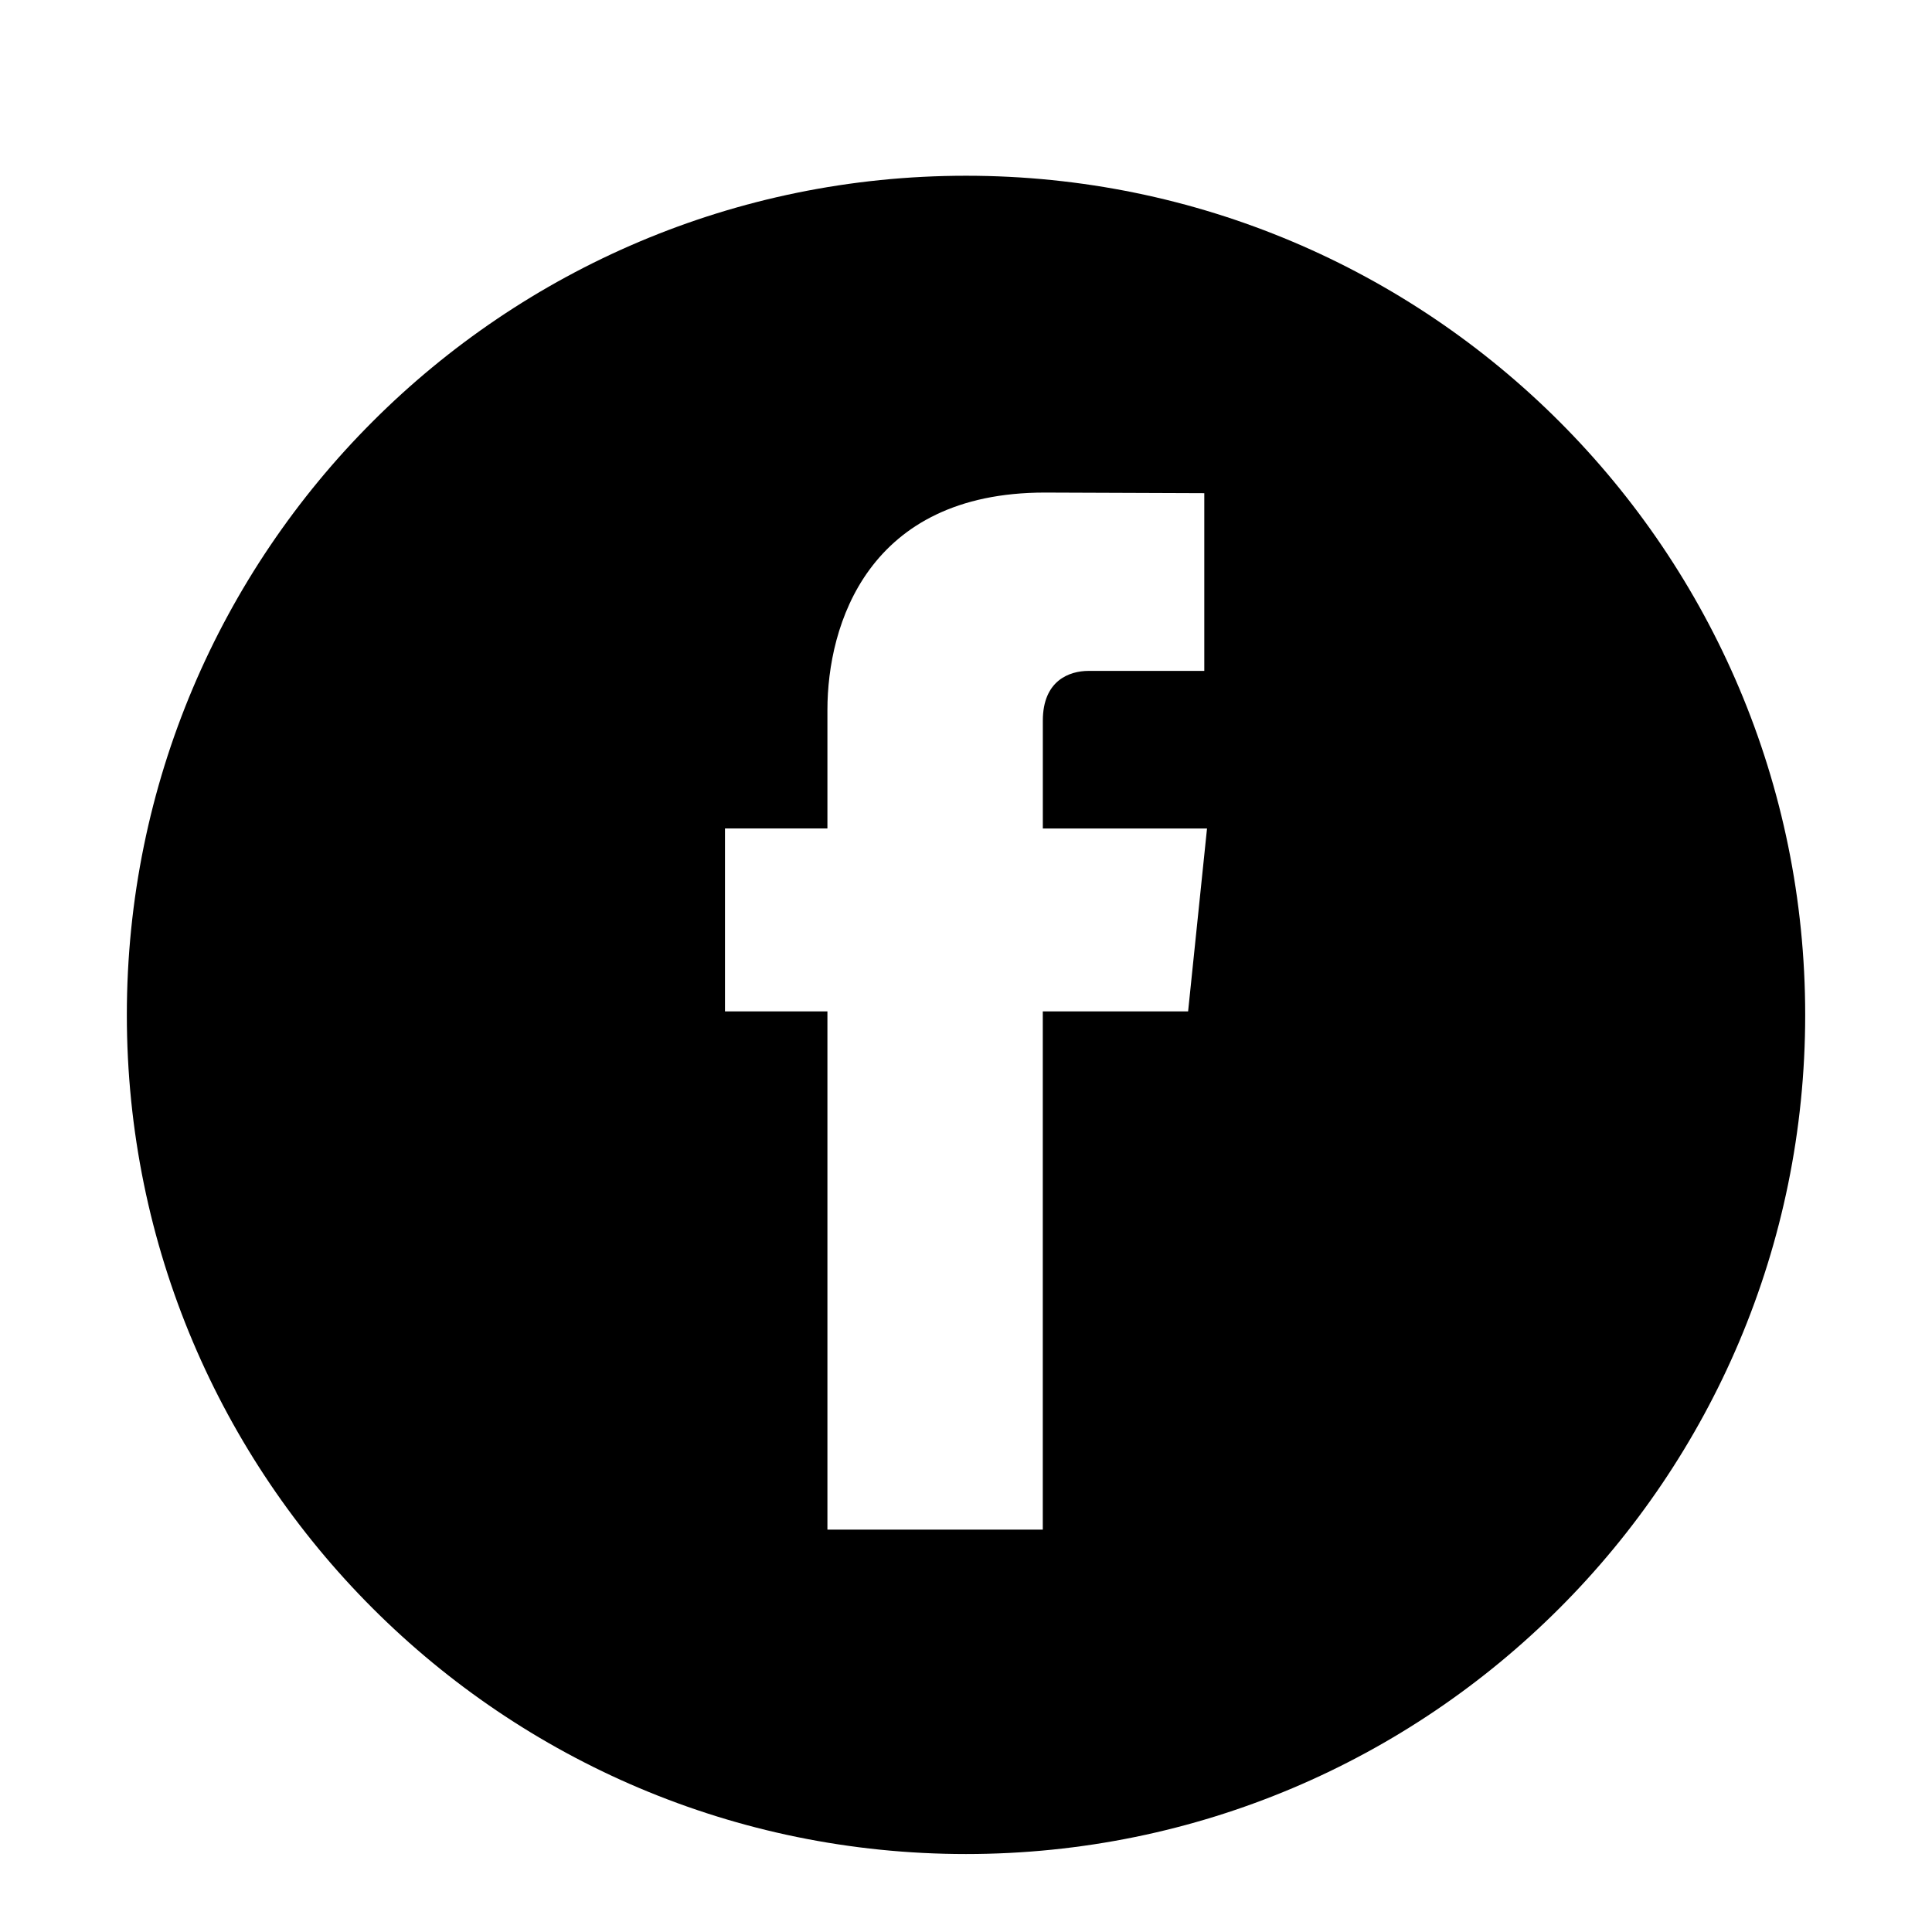
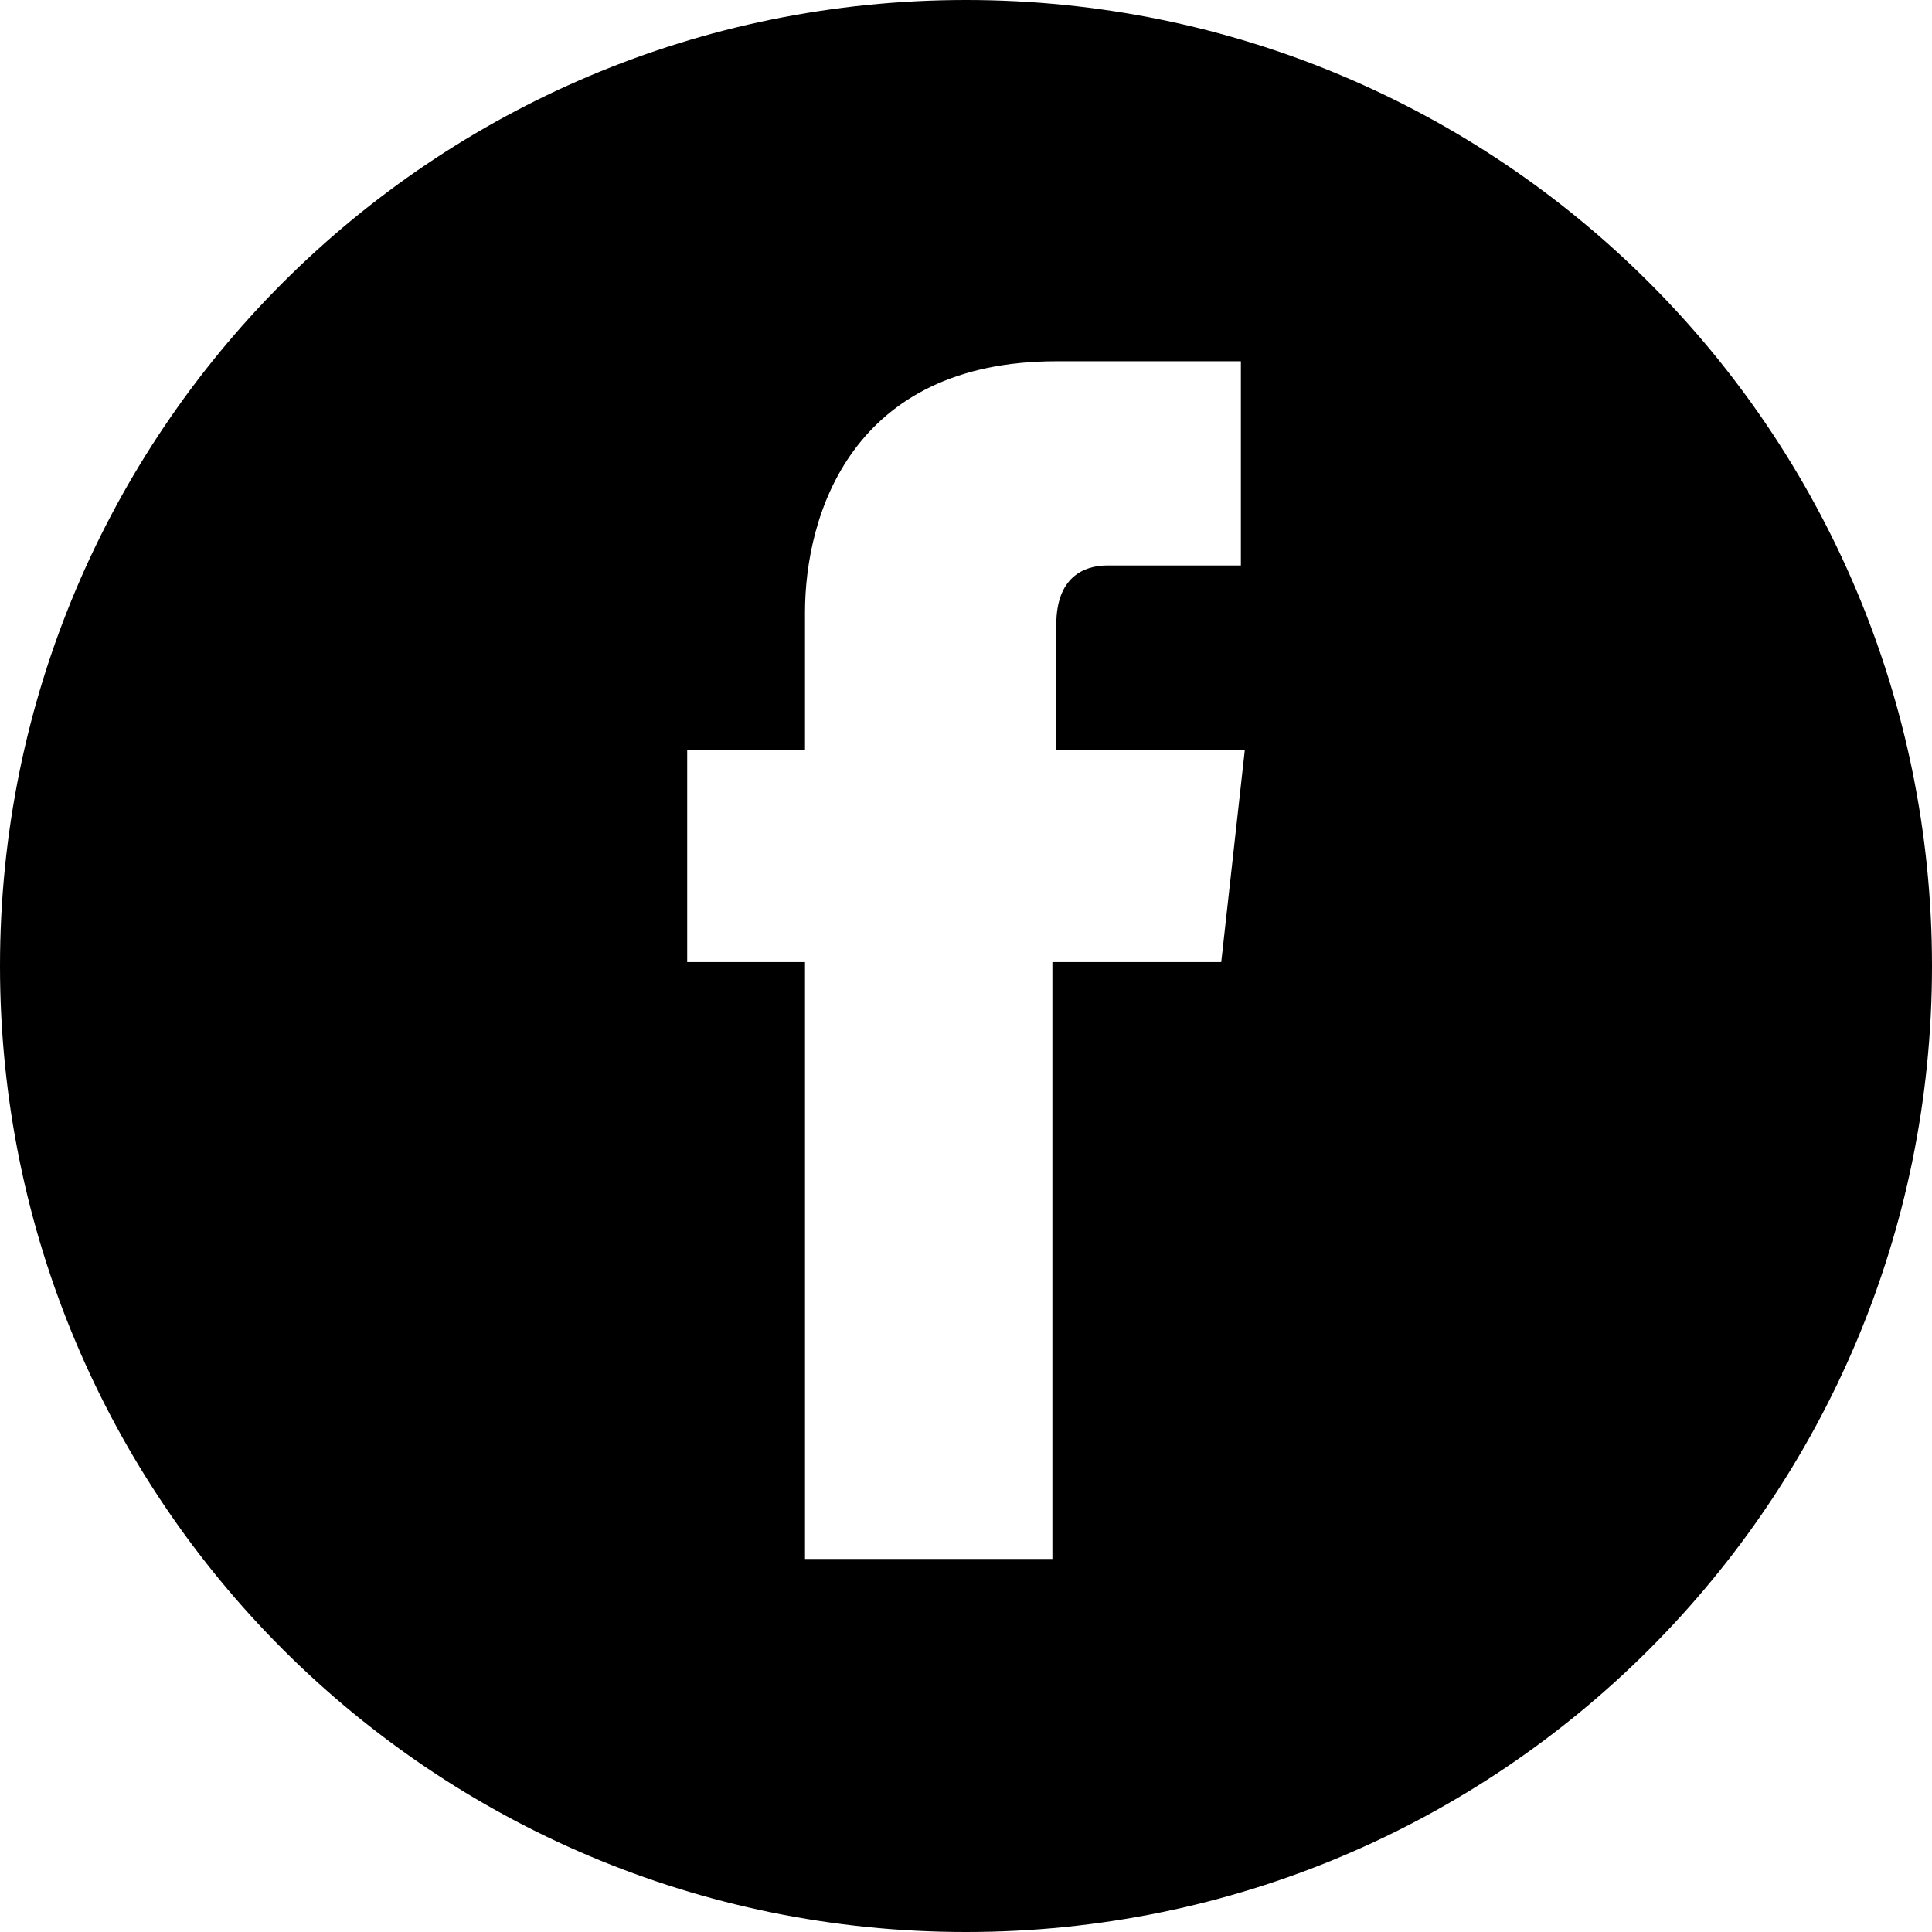
- <svg xmlns="http://www.w3.org/2000/svg" enable-background="new 0 0 56.693 56.693" height="56.693px" id="Layer_1" version="1.1" viewBox="0 0 56.693 56.693" width="56.693px" xml:space="preserve">
-   <path d="M28.347,5.157c-13.6,0-24.625,11.027-24.625,24.625c0,13.6,11.025,24.623,24.625,24.623c13.6,0,24.625-11.023,24.625-24.623  C52.972,16.184,41.946,5.157,28.347,5.157z M34.864,29.679h-4.264c0,6.814,0,15.207,0,15.207h-6.32c0,0,0-8.307,0-15.207h-3.006  V24.31h3.006v-3.479c0-2.49,1.182-6.377,6.379-6.377l4.68,0.018v5.215c0,0-2.846,0-3.398,0c-0.555,0-1.34,0.277-1.34,1.461v3.163  h4.818L34.864,29.679z" />
+ <svg xmlns="http://www.w3.org/2000/svg" version="1.1" id="Layer_1" x="0px" y="0px" viewBox="0 0 49.2 49.2" style="enable-background:new 0 0 49.2 49.2;" xml:space="preserve">
+   <path d="M24.6,0C11,0,0,11,0,24.6c0,13.6,11,24.6,24.6,24.6s24.6-11,24.6-24.6C49.2,11,38.2,0,24.6,0z M31.1,24.5h-4.3  c0,6.8,0,15.2,0,15.2h-6.3c0,0,0-8.3,0-15.2h-3v-5.4h3v-3.5c0-2.5,1.2-6.4,6.4-6.4l4.7,0v5.2c0,0-2.8,0-3.4,0  c-0.6,0-1.3,0.3-1.3,1.5v3.2h4.8L31.1,24.5z" />
</svg>
